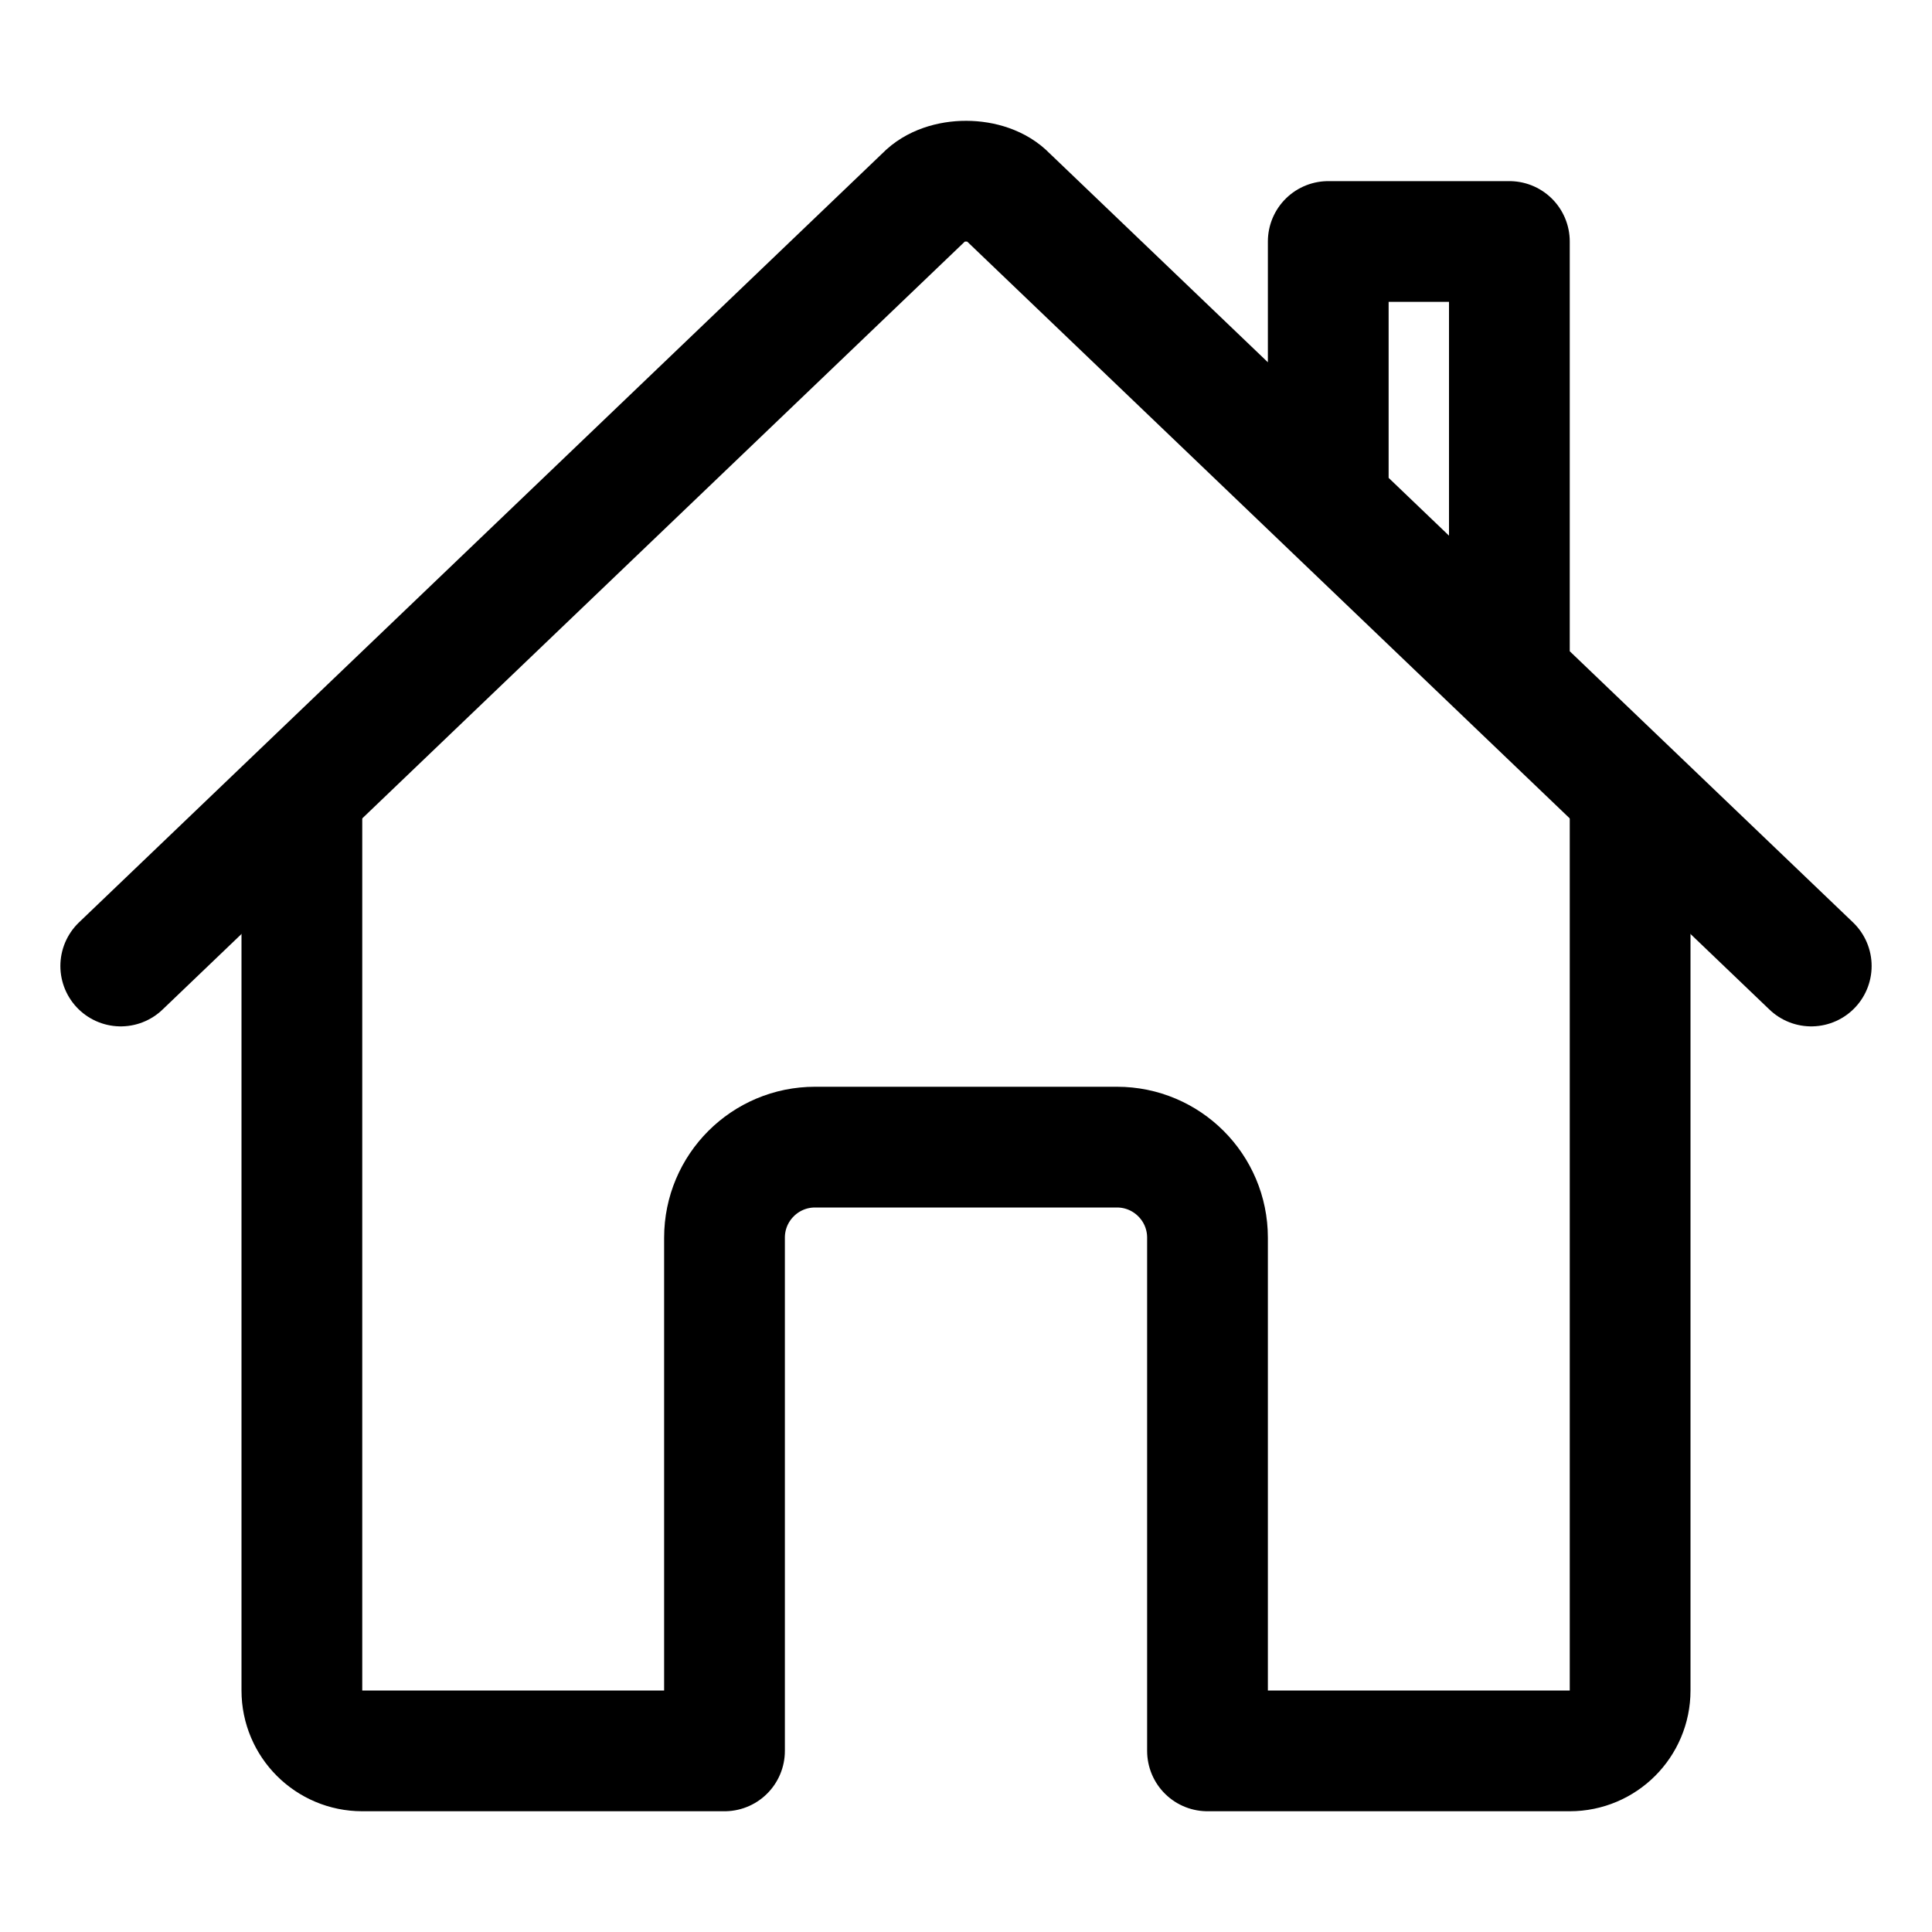
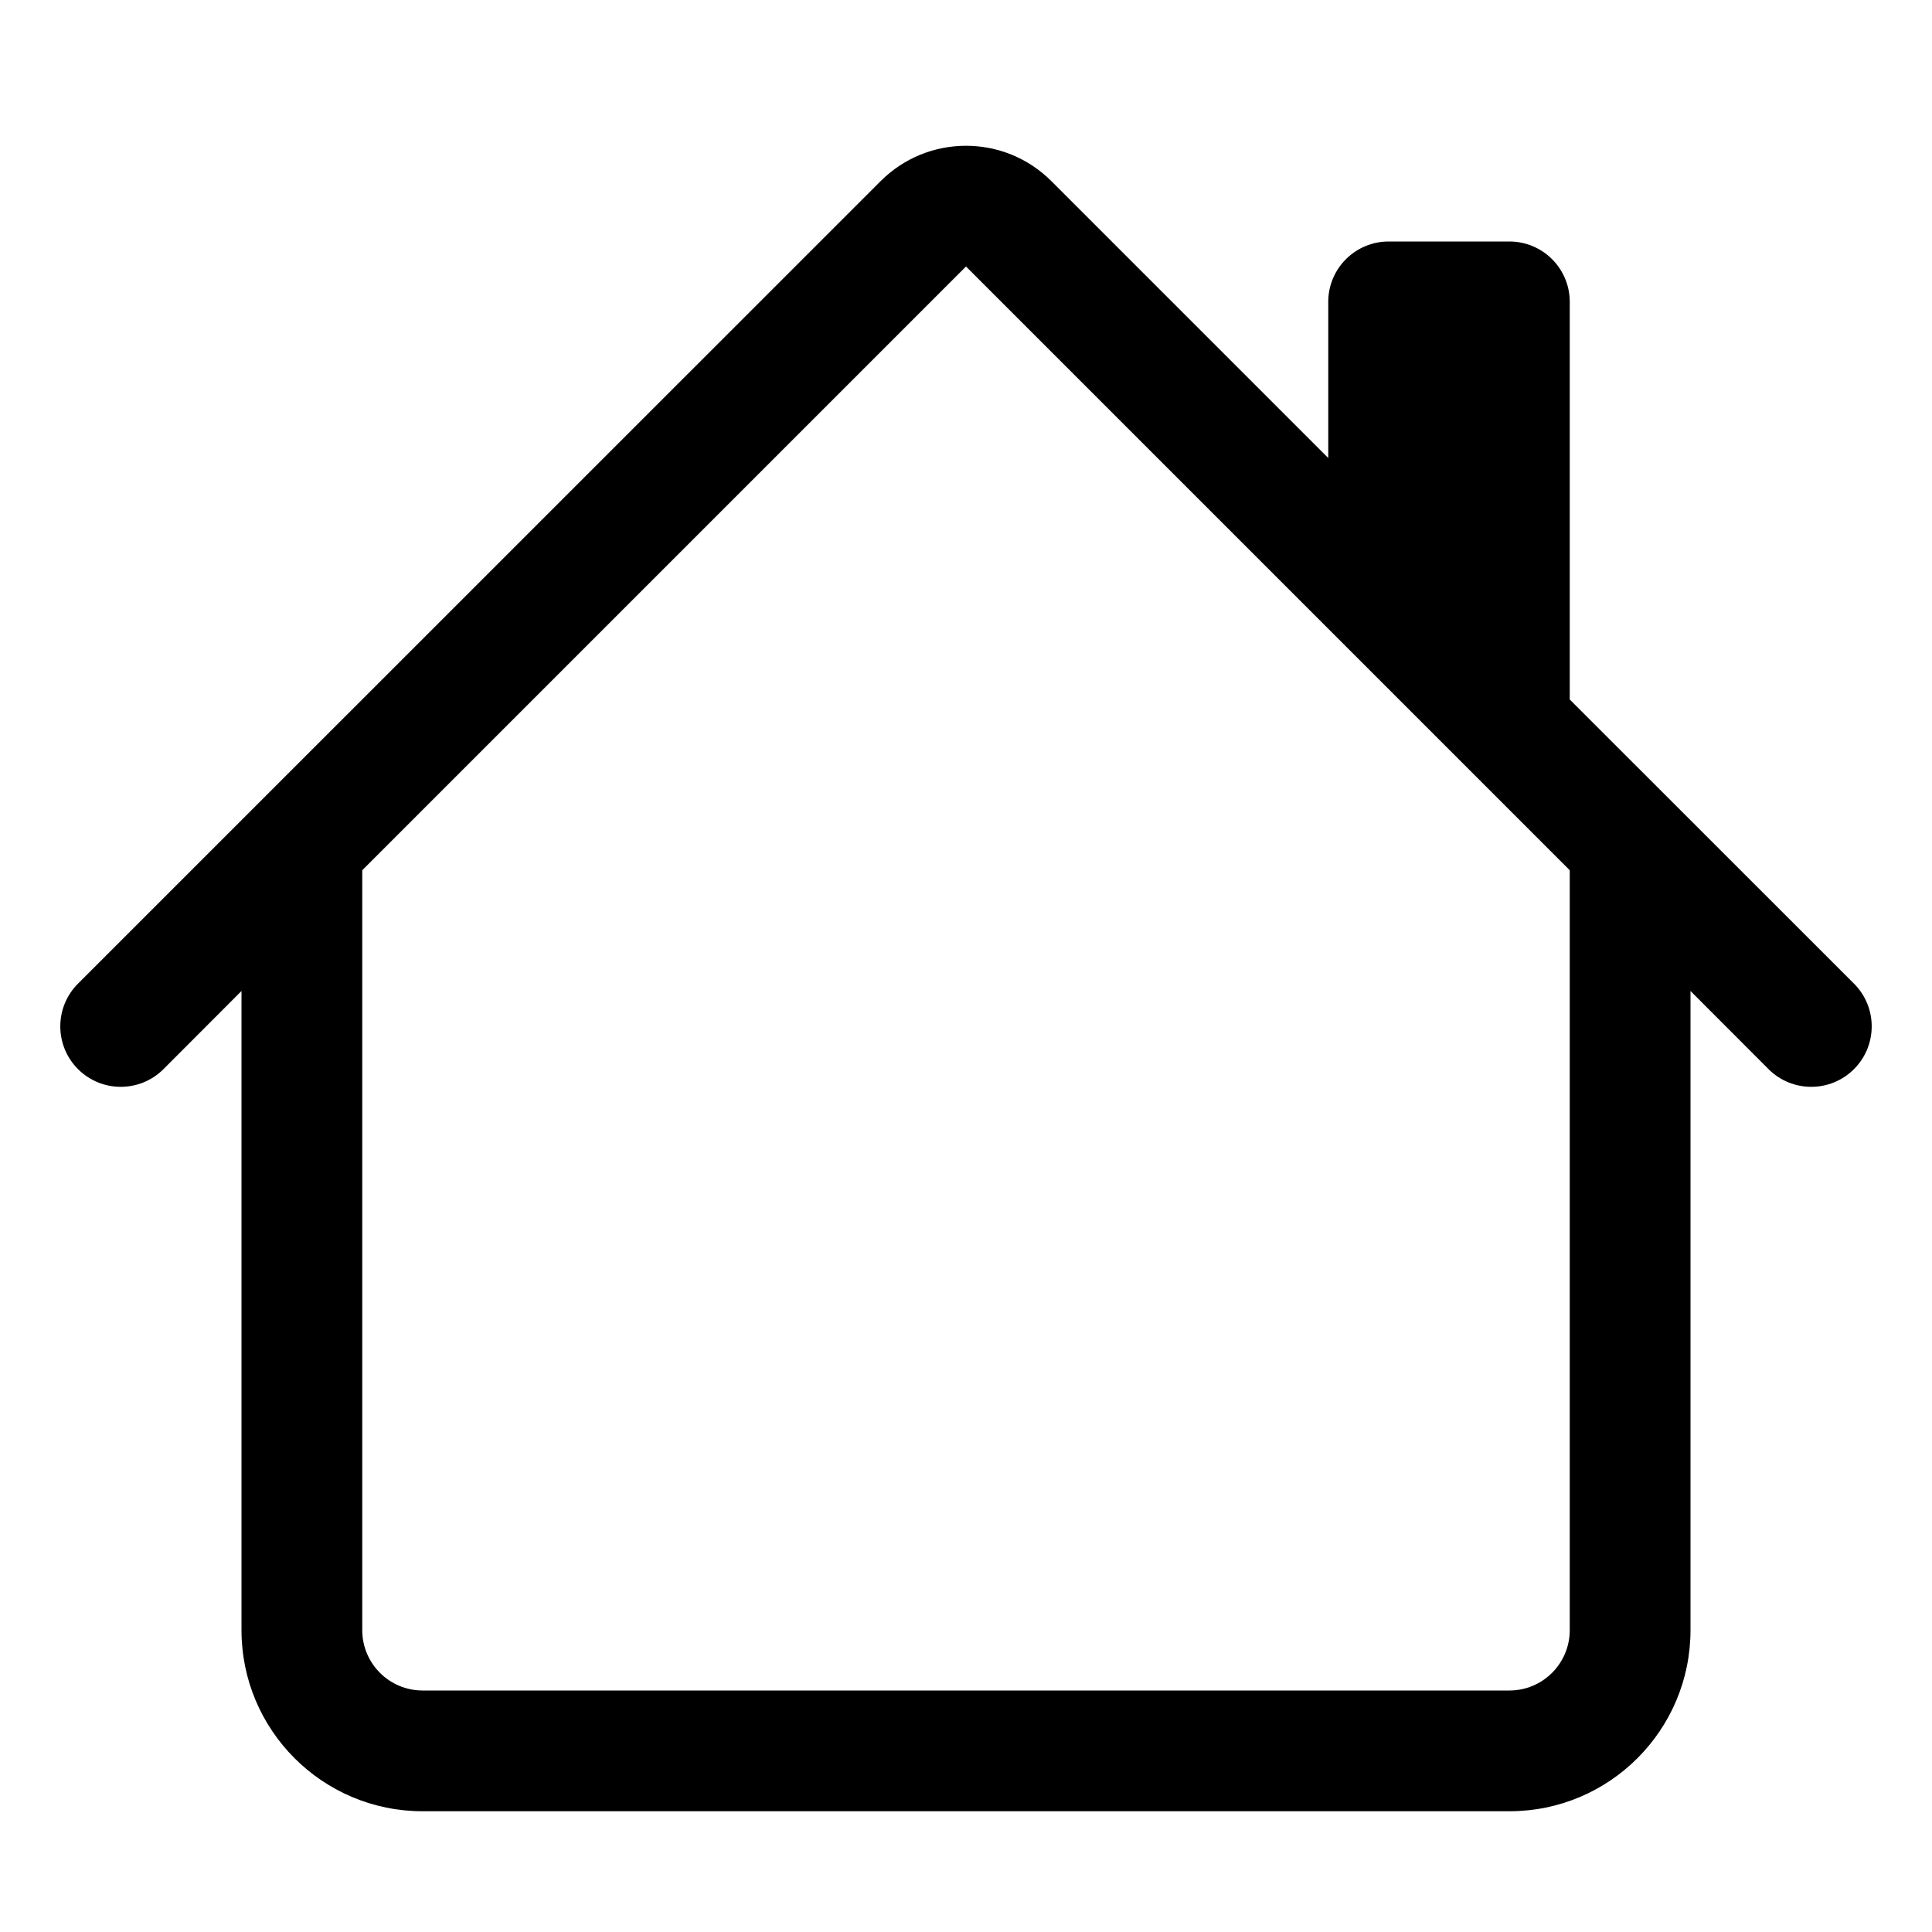
- <svg xmlns="http://www.w3.org/2000/svg" class="ionicon" viewBox="0 0 512 512">
-   <path d="M80 212v236a16 16 0 0016 16h96V328a24 24 0 0124-24h80a24 24 0 0124 24v136h96a16 16 0 0016-16V212" fill="none" stroke="currentColor" stroke-linecap="round" stroke-linejoin="round" stroke-width="32" />
-   <path d="M480 256L266.89 52c-5-5.28-16.69-5.34-21.78 0L32 256M400 179V64h-48v69" fill="none" stroke="currentColor" stroke-linecap="round" stroke-linejoin="round" stroke-width="32" />
+ <svg xmlns="http://www.w3.org/2000/svg" width="16" height="16" fill="currentColor" class="bi bi-house" viewBox="0 0 16 16">
+   <path d="M8.707 1.5a1 1 0 0 0-1.414 0L.646 8.146a.5.5 0 0 0 .708.708L2 8.207V13.5A1.5 1.5 0 0 0 3.5 15h9a1.5 1.5 0 0 0 1.5-1.5V8.207l.646.647a.5.5 0 0 0 .708-.708L13 5.793V2.5a.5.5 0 0 0-.5-.5h-1a.5.5 0 0 0-.5.5v1.293L8.707 1.5ZM13 7.207V13.5a.5.5 0 0 1-.5.5h-9a.5.5 0 0 1-.5-.5V7.207l5-5 5 5Z" />
</svg>
